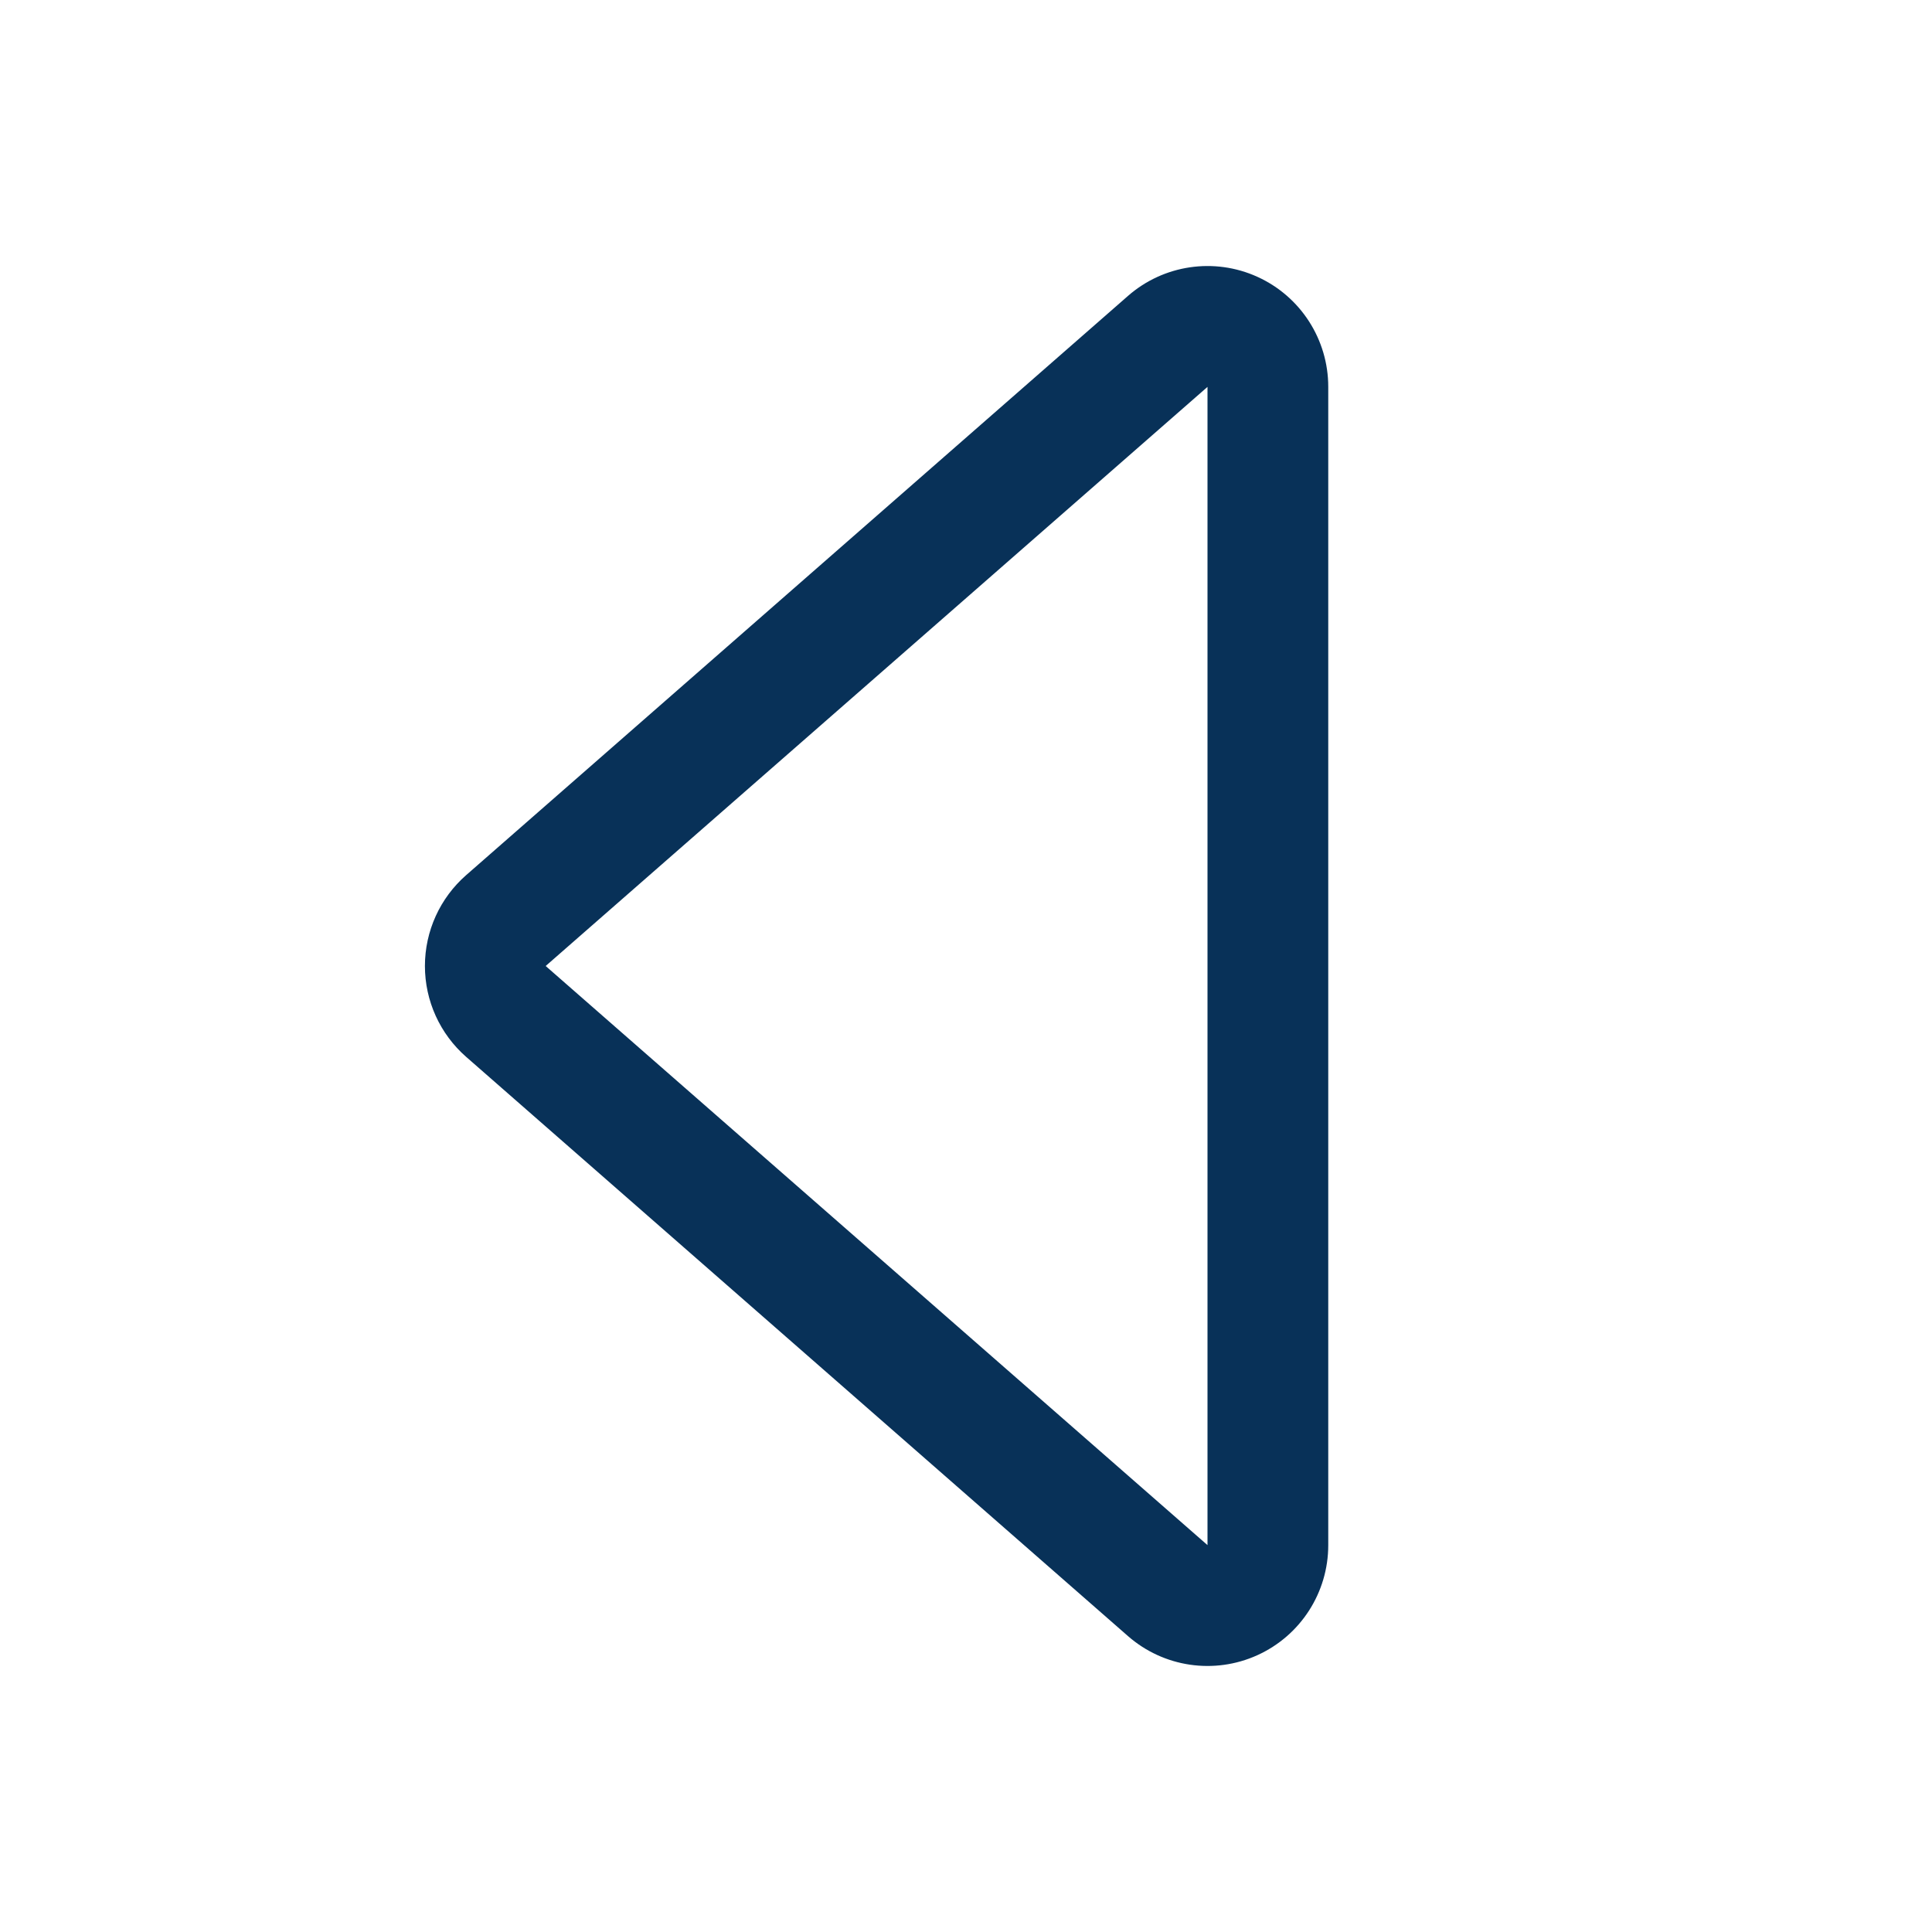
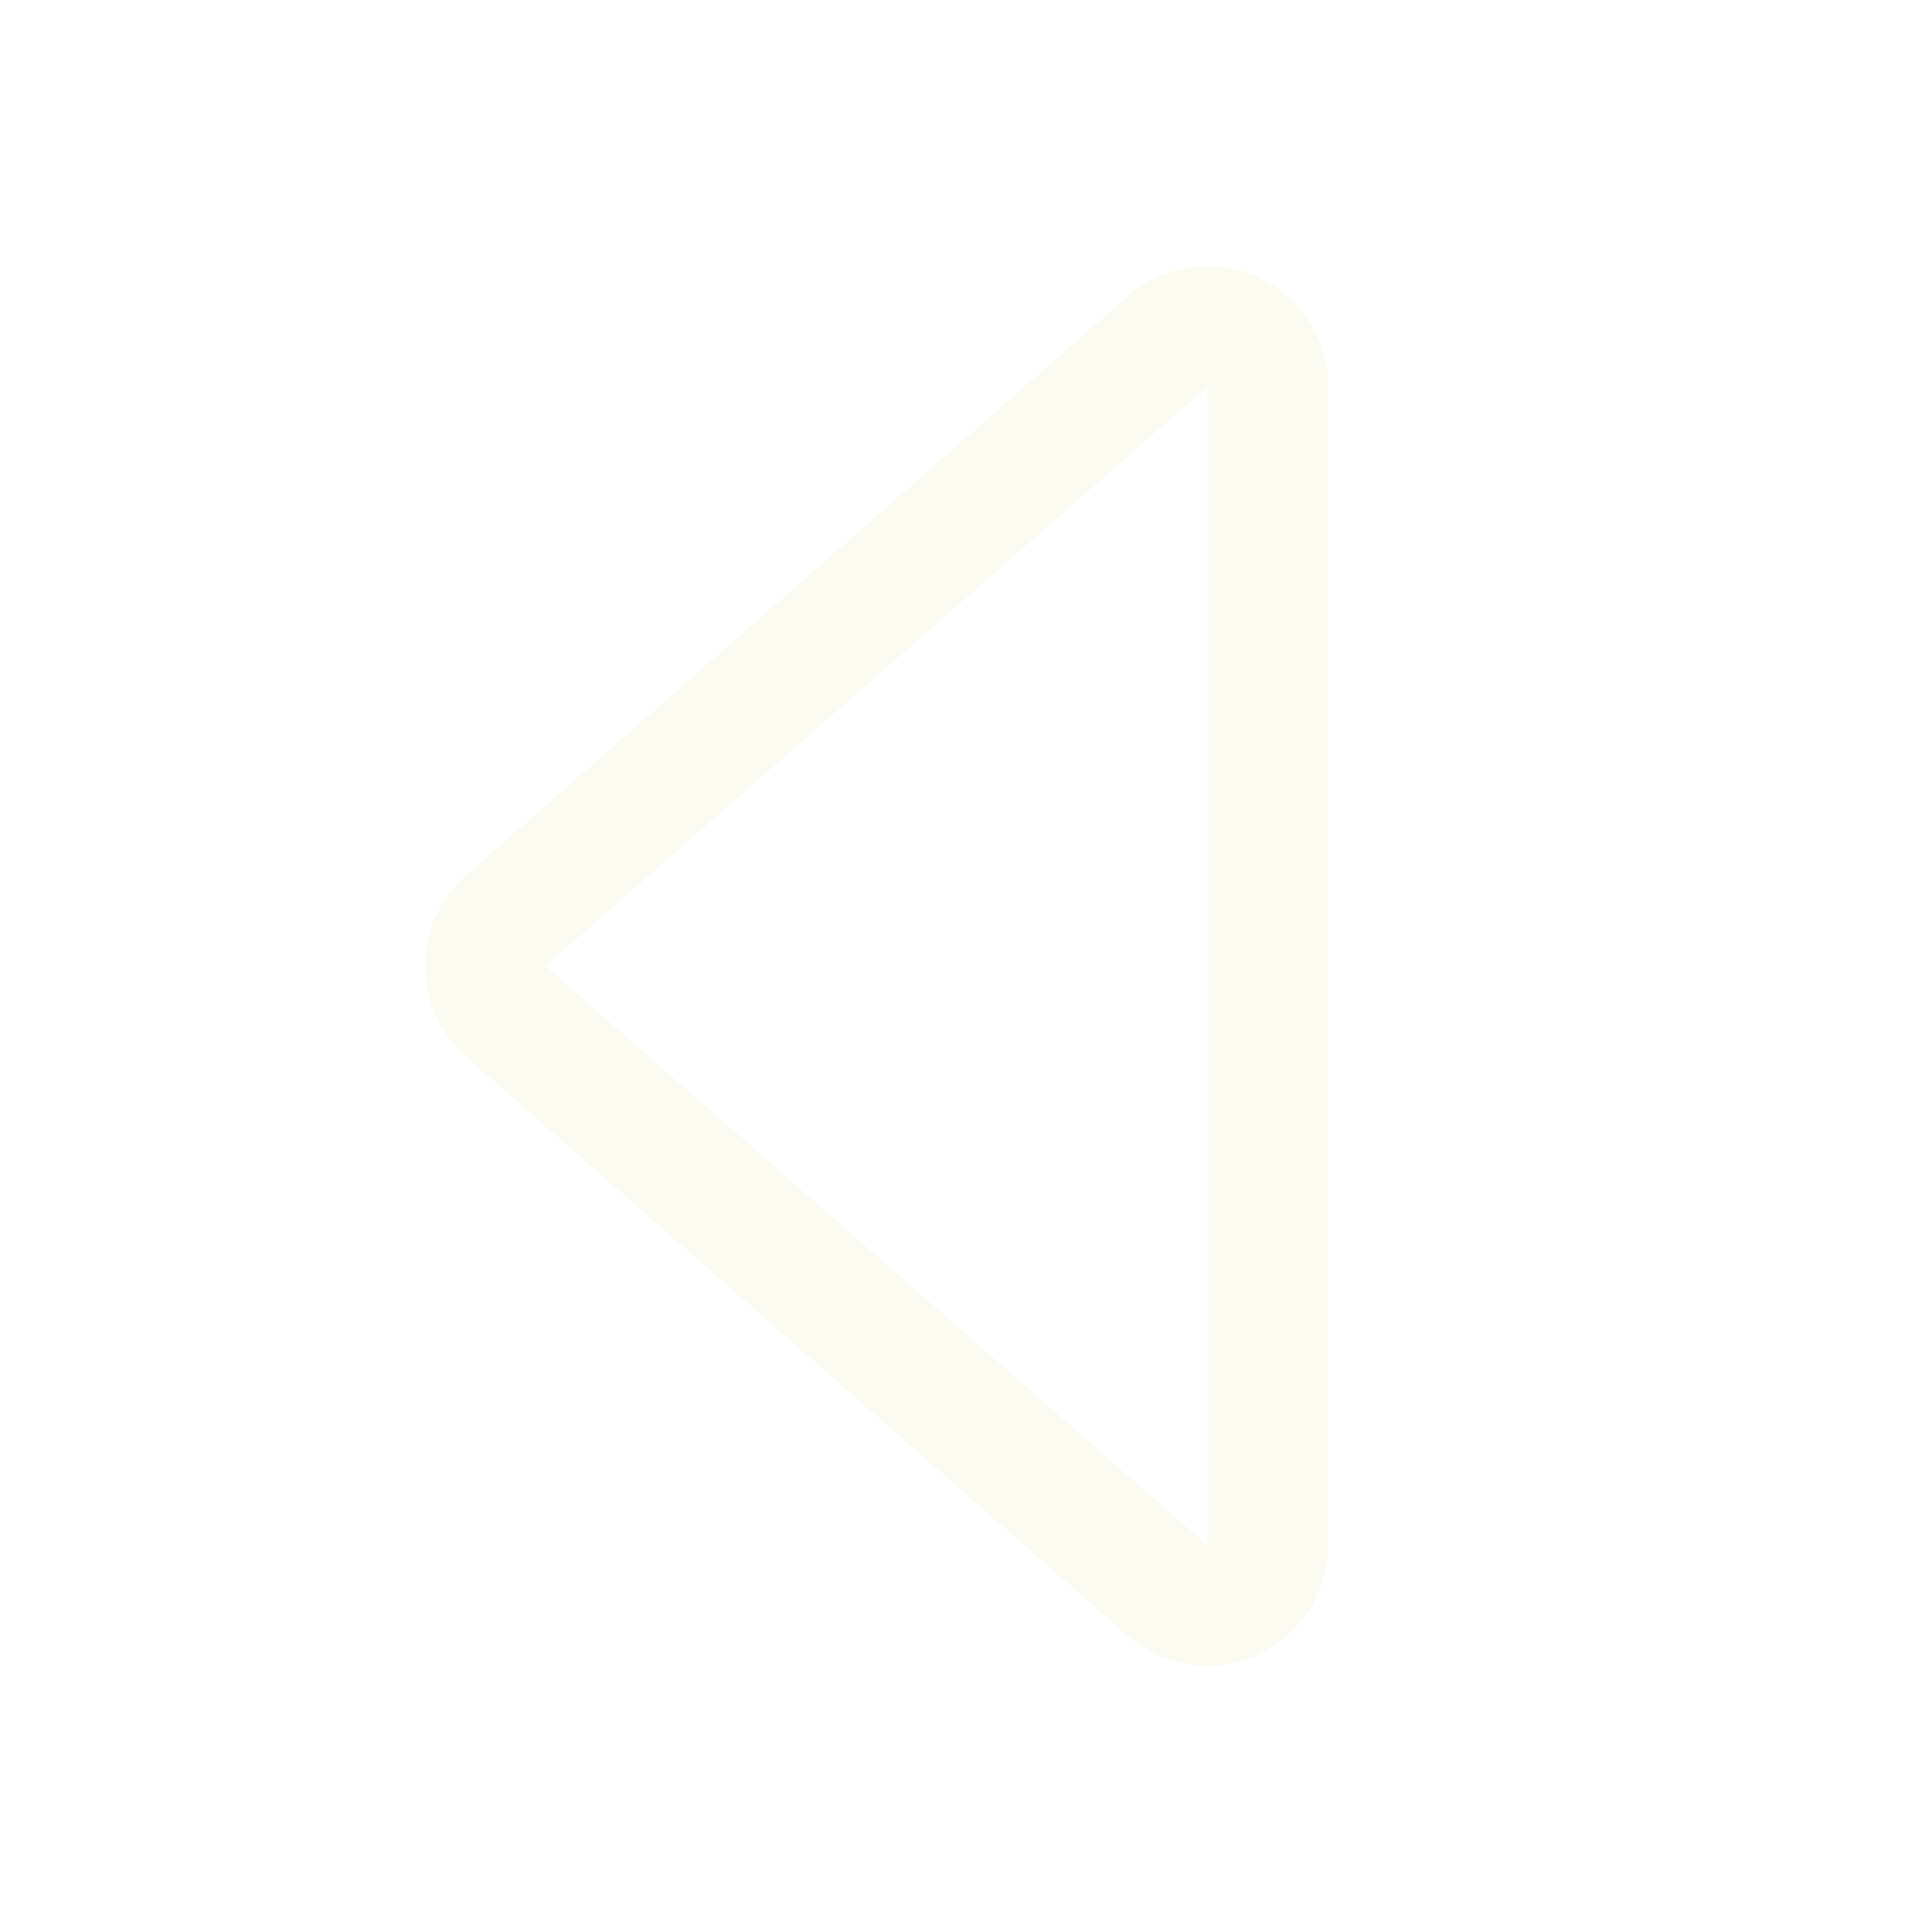
- <svg xmlns="http://www.w3.org/2000/svg" width="16" height="16" fill="#083158" class="bi bi-caret-left" viewBox="0 0 16 16">
+ <svg xmlns="http://www.w3.org/2000/svg" width="16" height="16" fill="#FCFBF1" class="bi bi-caret-left" viewBox="0 0 16 16">
  <path d="M10 12.796V3.204L4.519 8 10 12.796zm-.659.753-5.48-4.796a1 1 0 0 1 0-1.506l5.48-4.796A1 1 0 0 1 11 3.204v9.592a1 1 0 0 1-1.659.753z" />
</svg>
